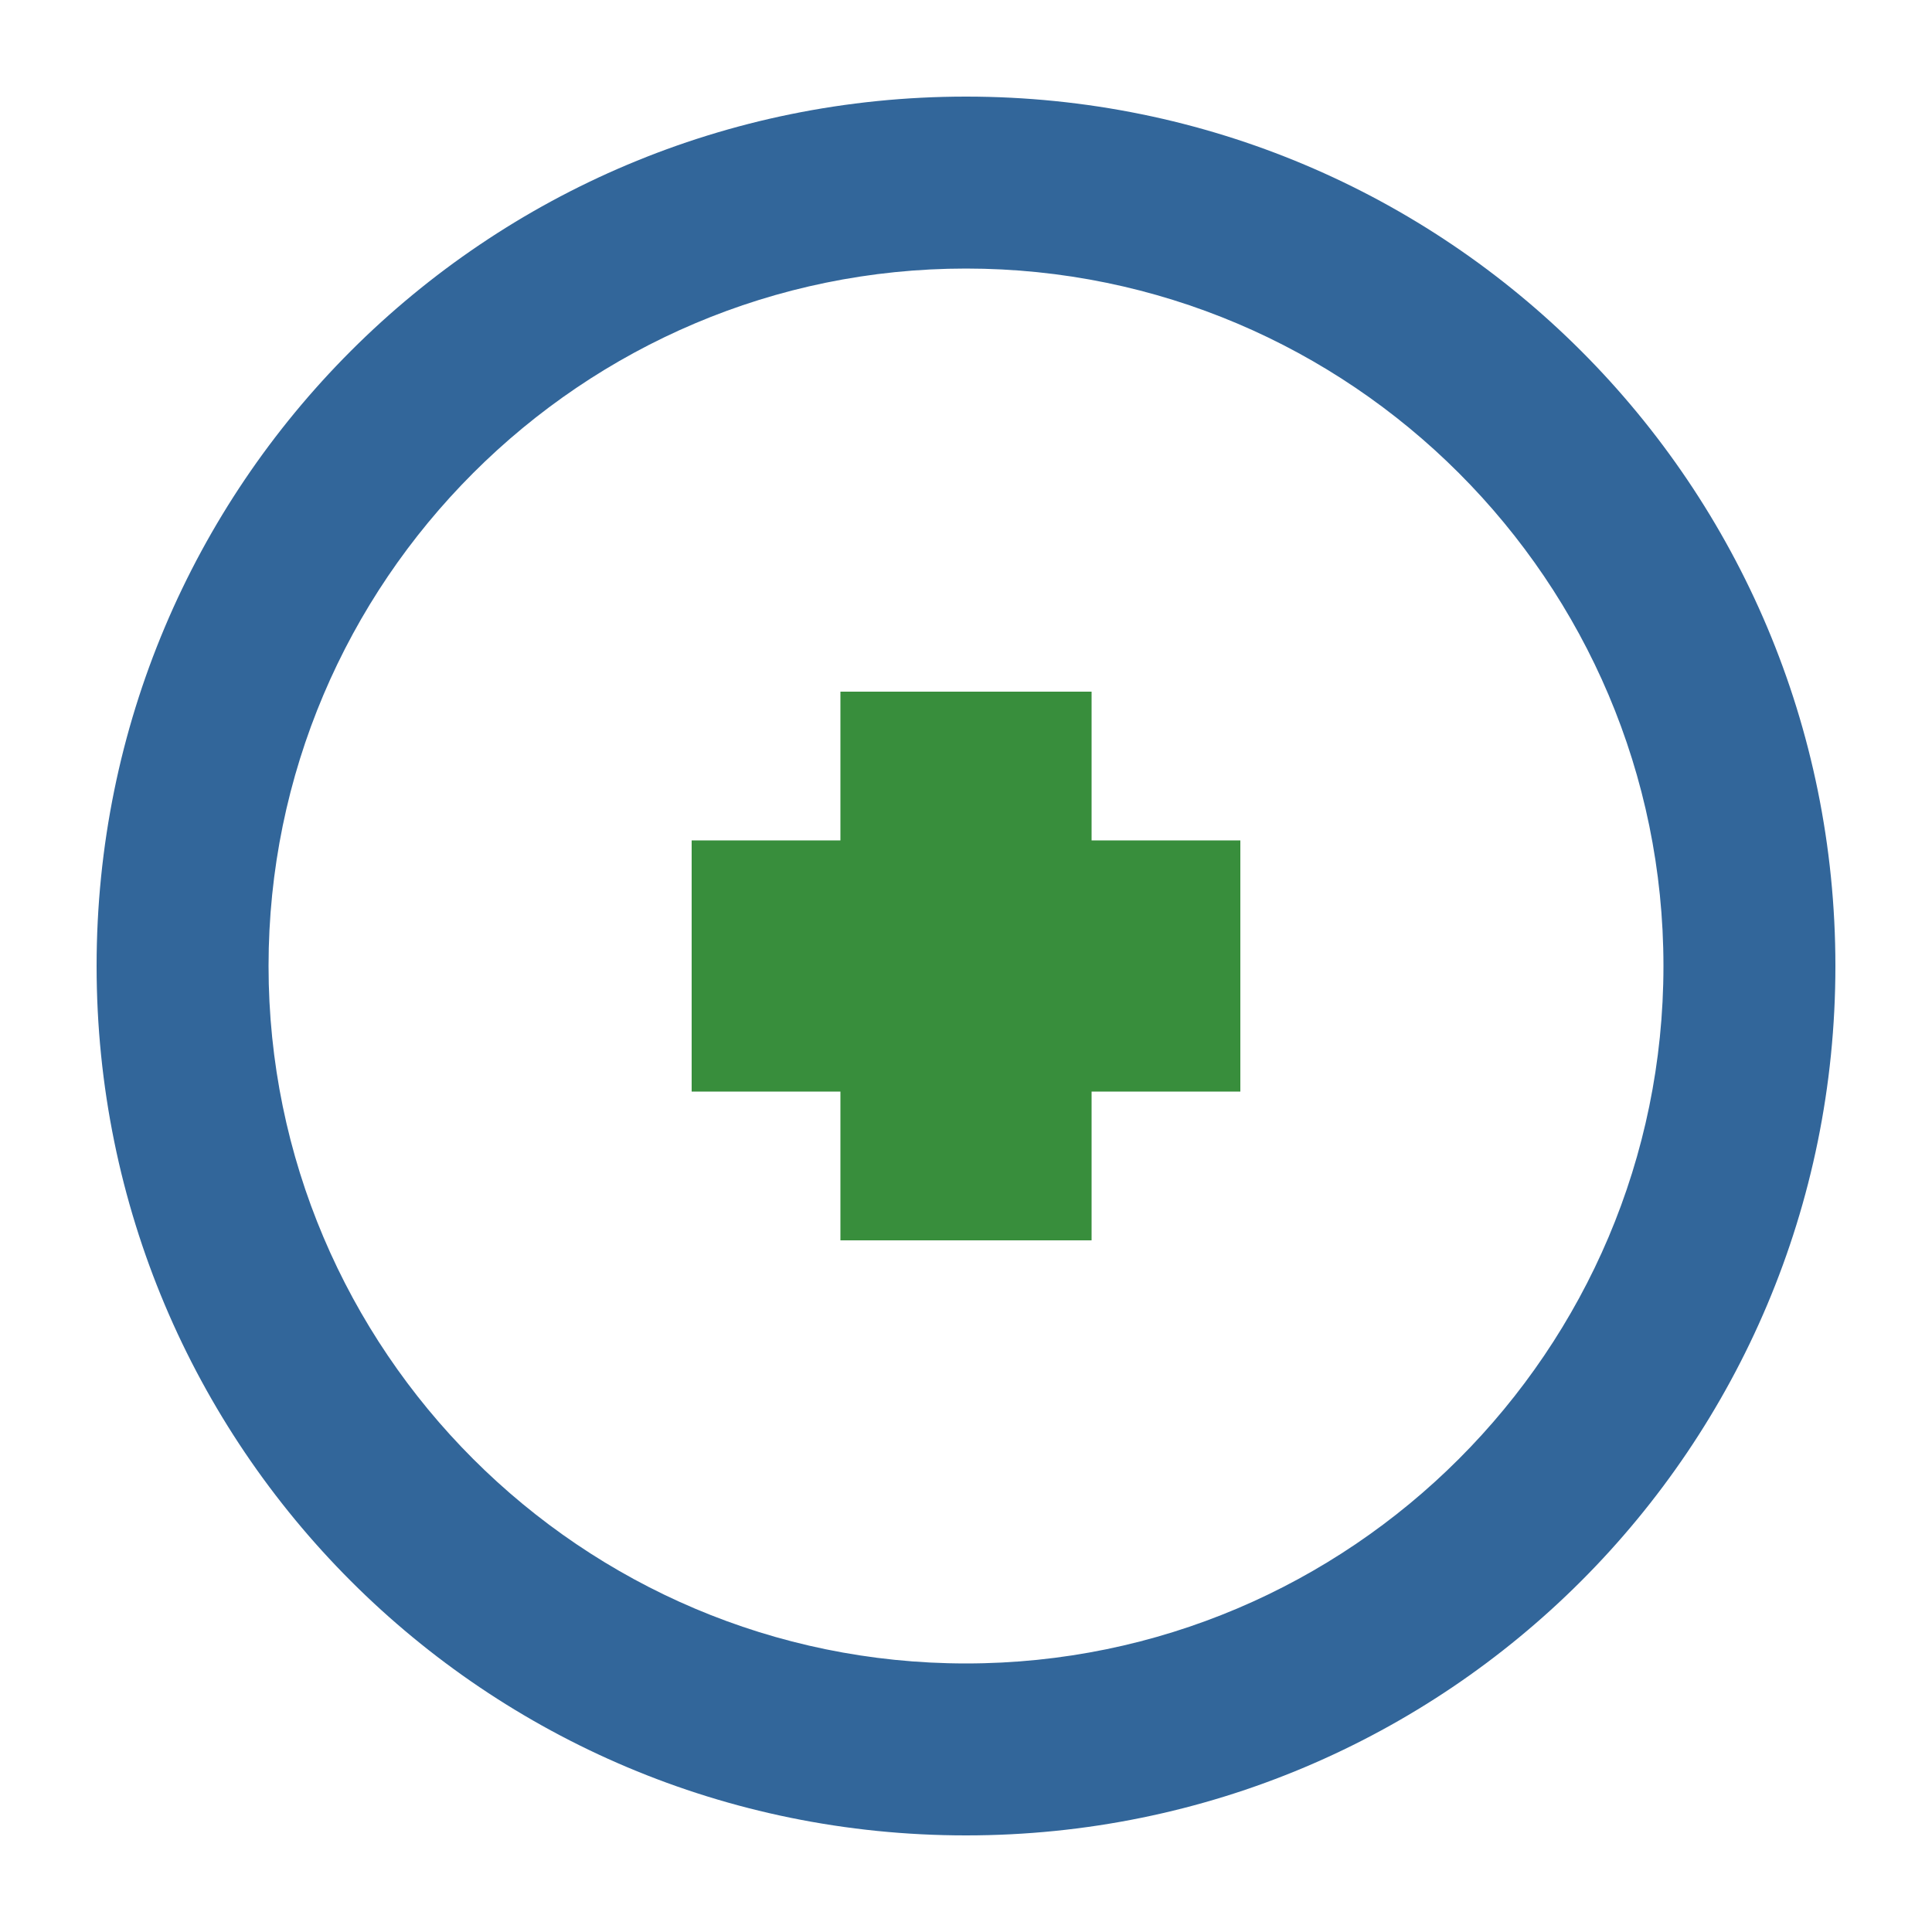
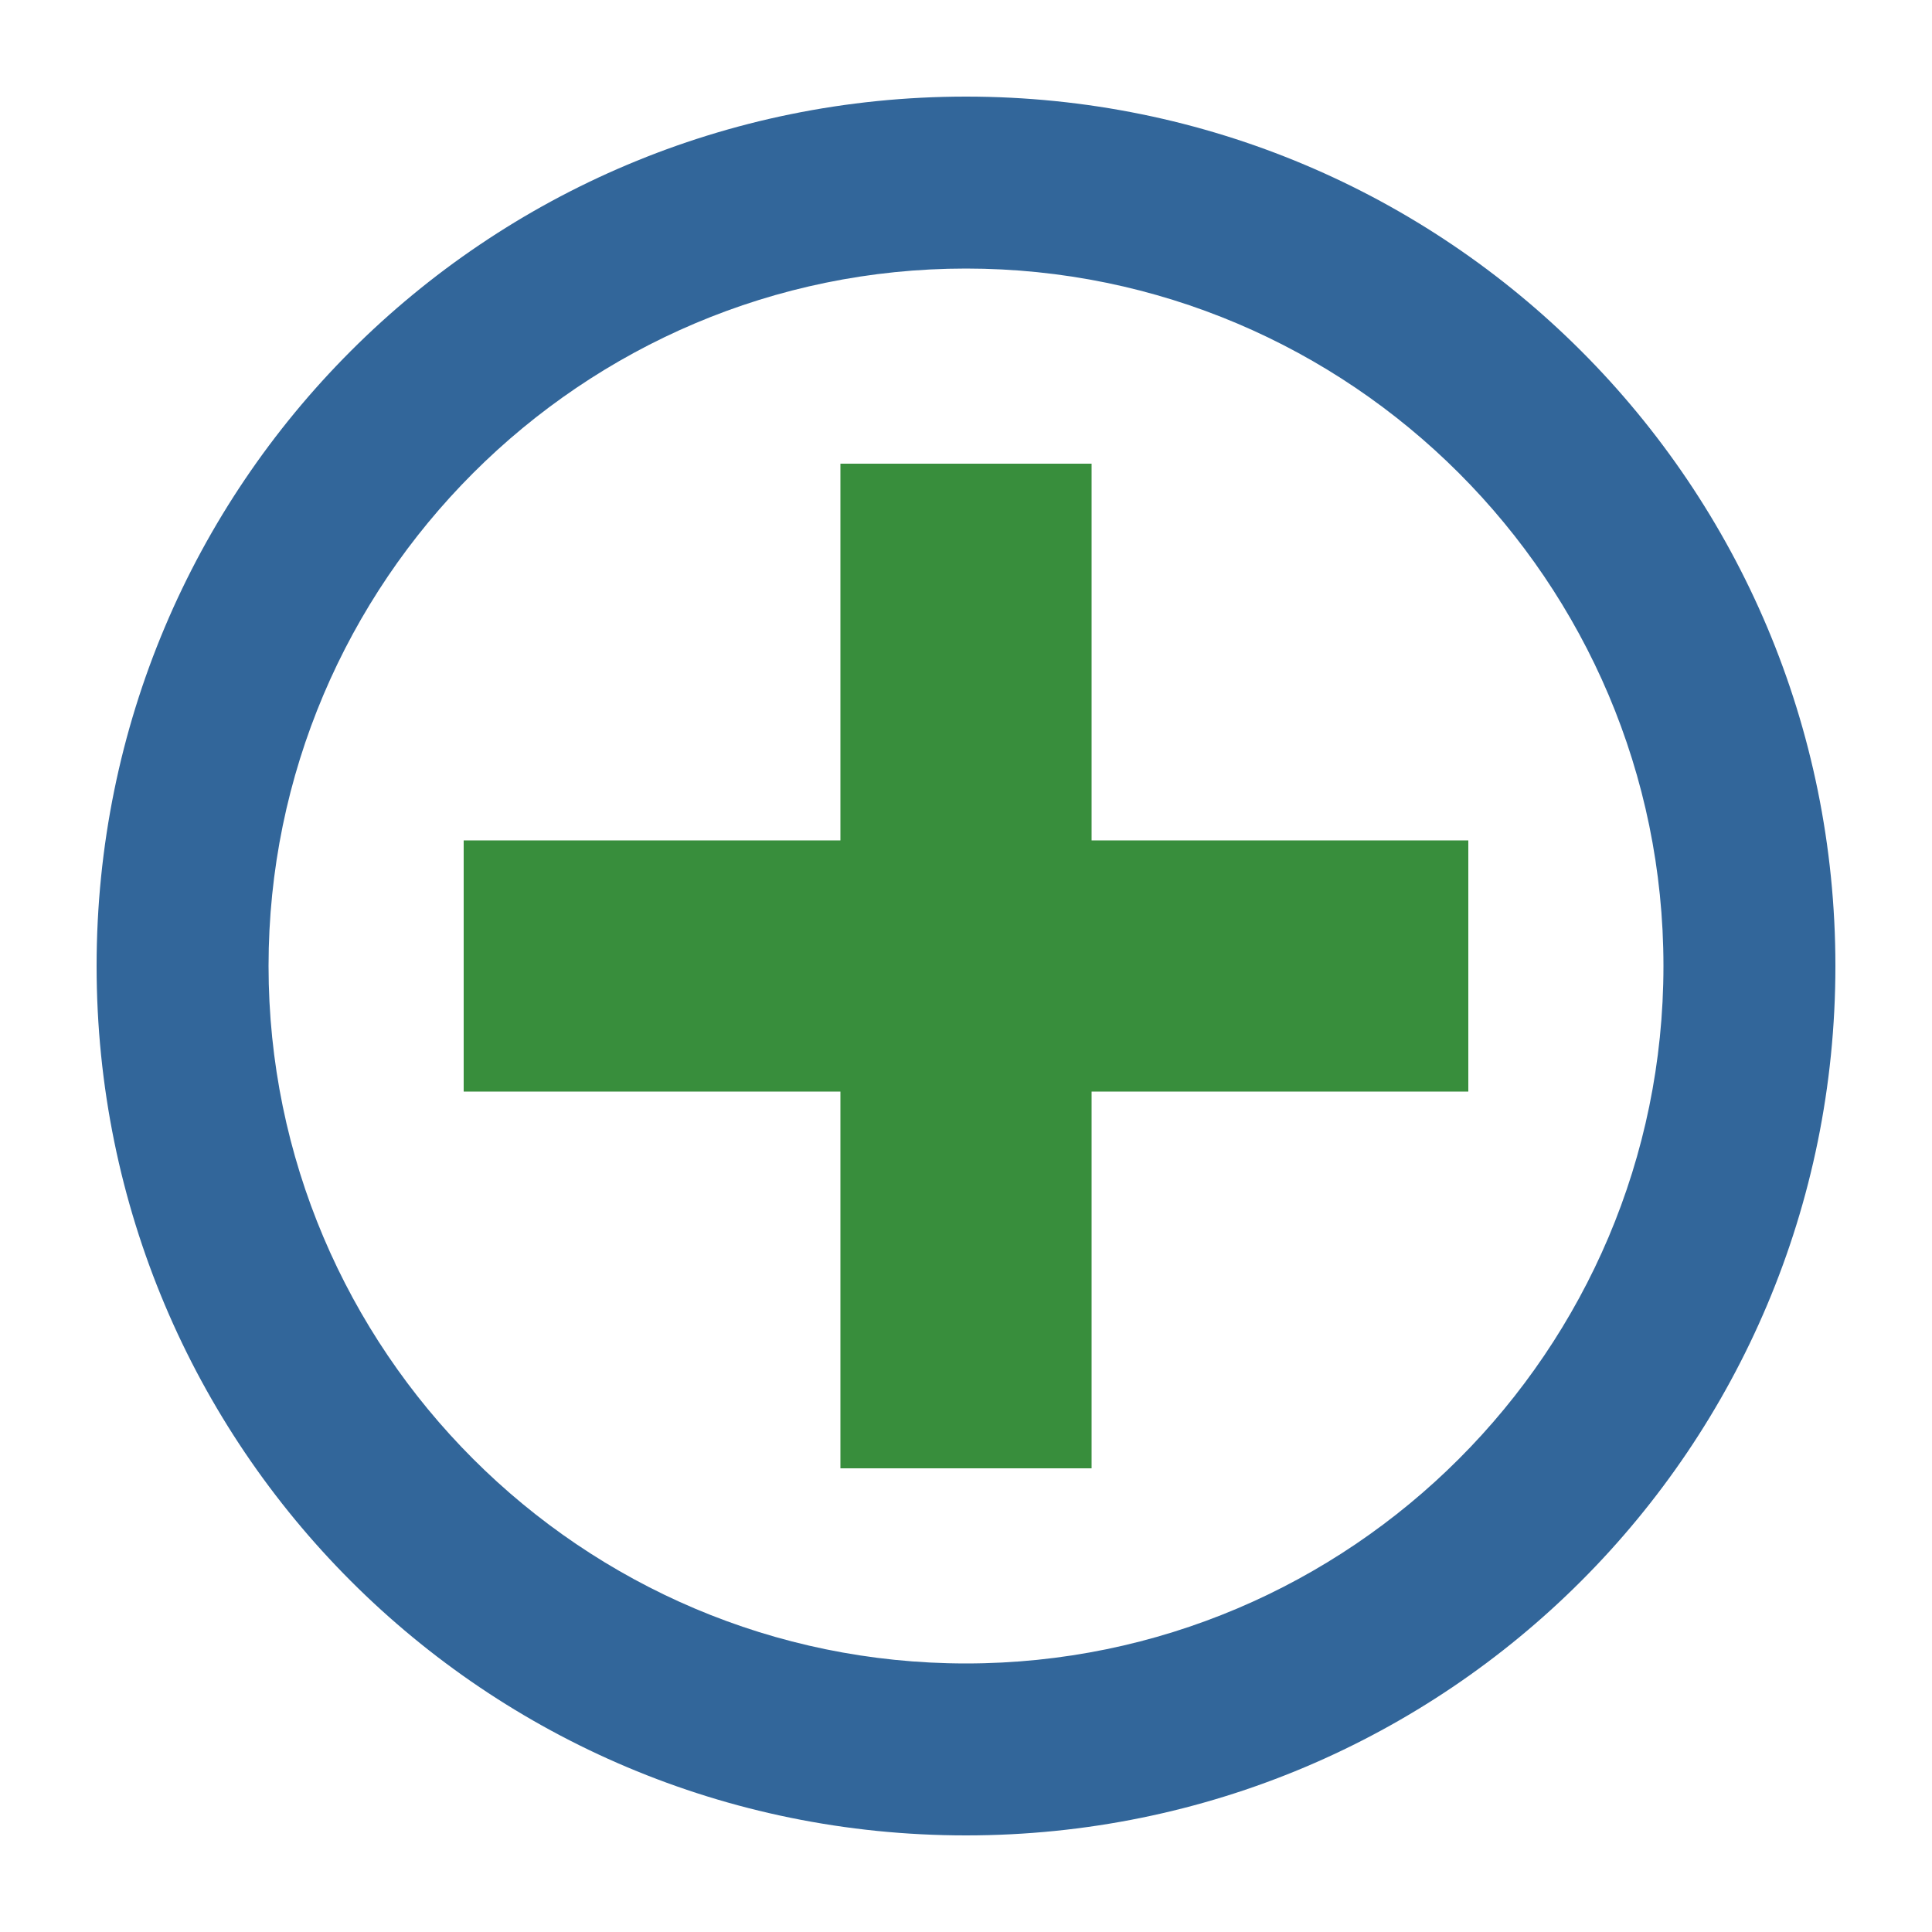
<svg xmlns="http://www.w3.org/2000/svg" version="1.1" viewBox="0 0 100 100">
  <style type="text/css">
	.st0{fill:#32669A;}
	.st1{fill:#388E3C;}
</style>
  <path class="st0" d="M50,95c-24.9,0-45-20.1-45-45s20.1-45,45-45s45,20.1,45,45S74.9,95,50,95z M50,13.9c-19.9,0-36.1,16.2-36.1,36.1S30.1,86.1,50,86.1S86.1,69.9,86.1,50S69.9,13.9,50,13.9z" />
-   <polygon class="st1" points="43.5,35.8 56.5,35.8 56.5,43.5 64.2,43.5 64.2,56.5 56.5,56.5 56.5,64.2 43.5,64.2 43.5,56.5 35.8,56.5 35.8,43.5 43.5,43.5" />
+   <polygon class="st1" points="43.5,24 56.5,24 56.5,43.5 76,43.5 76,56.5 56.5,56.5 56.5,76 43.5,76 43.5,56.5 24,56.5 24,43.5 43.5,43.5" />
</svg>
